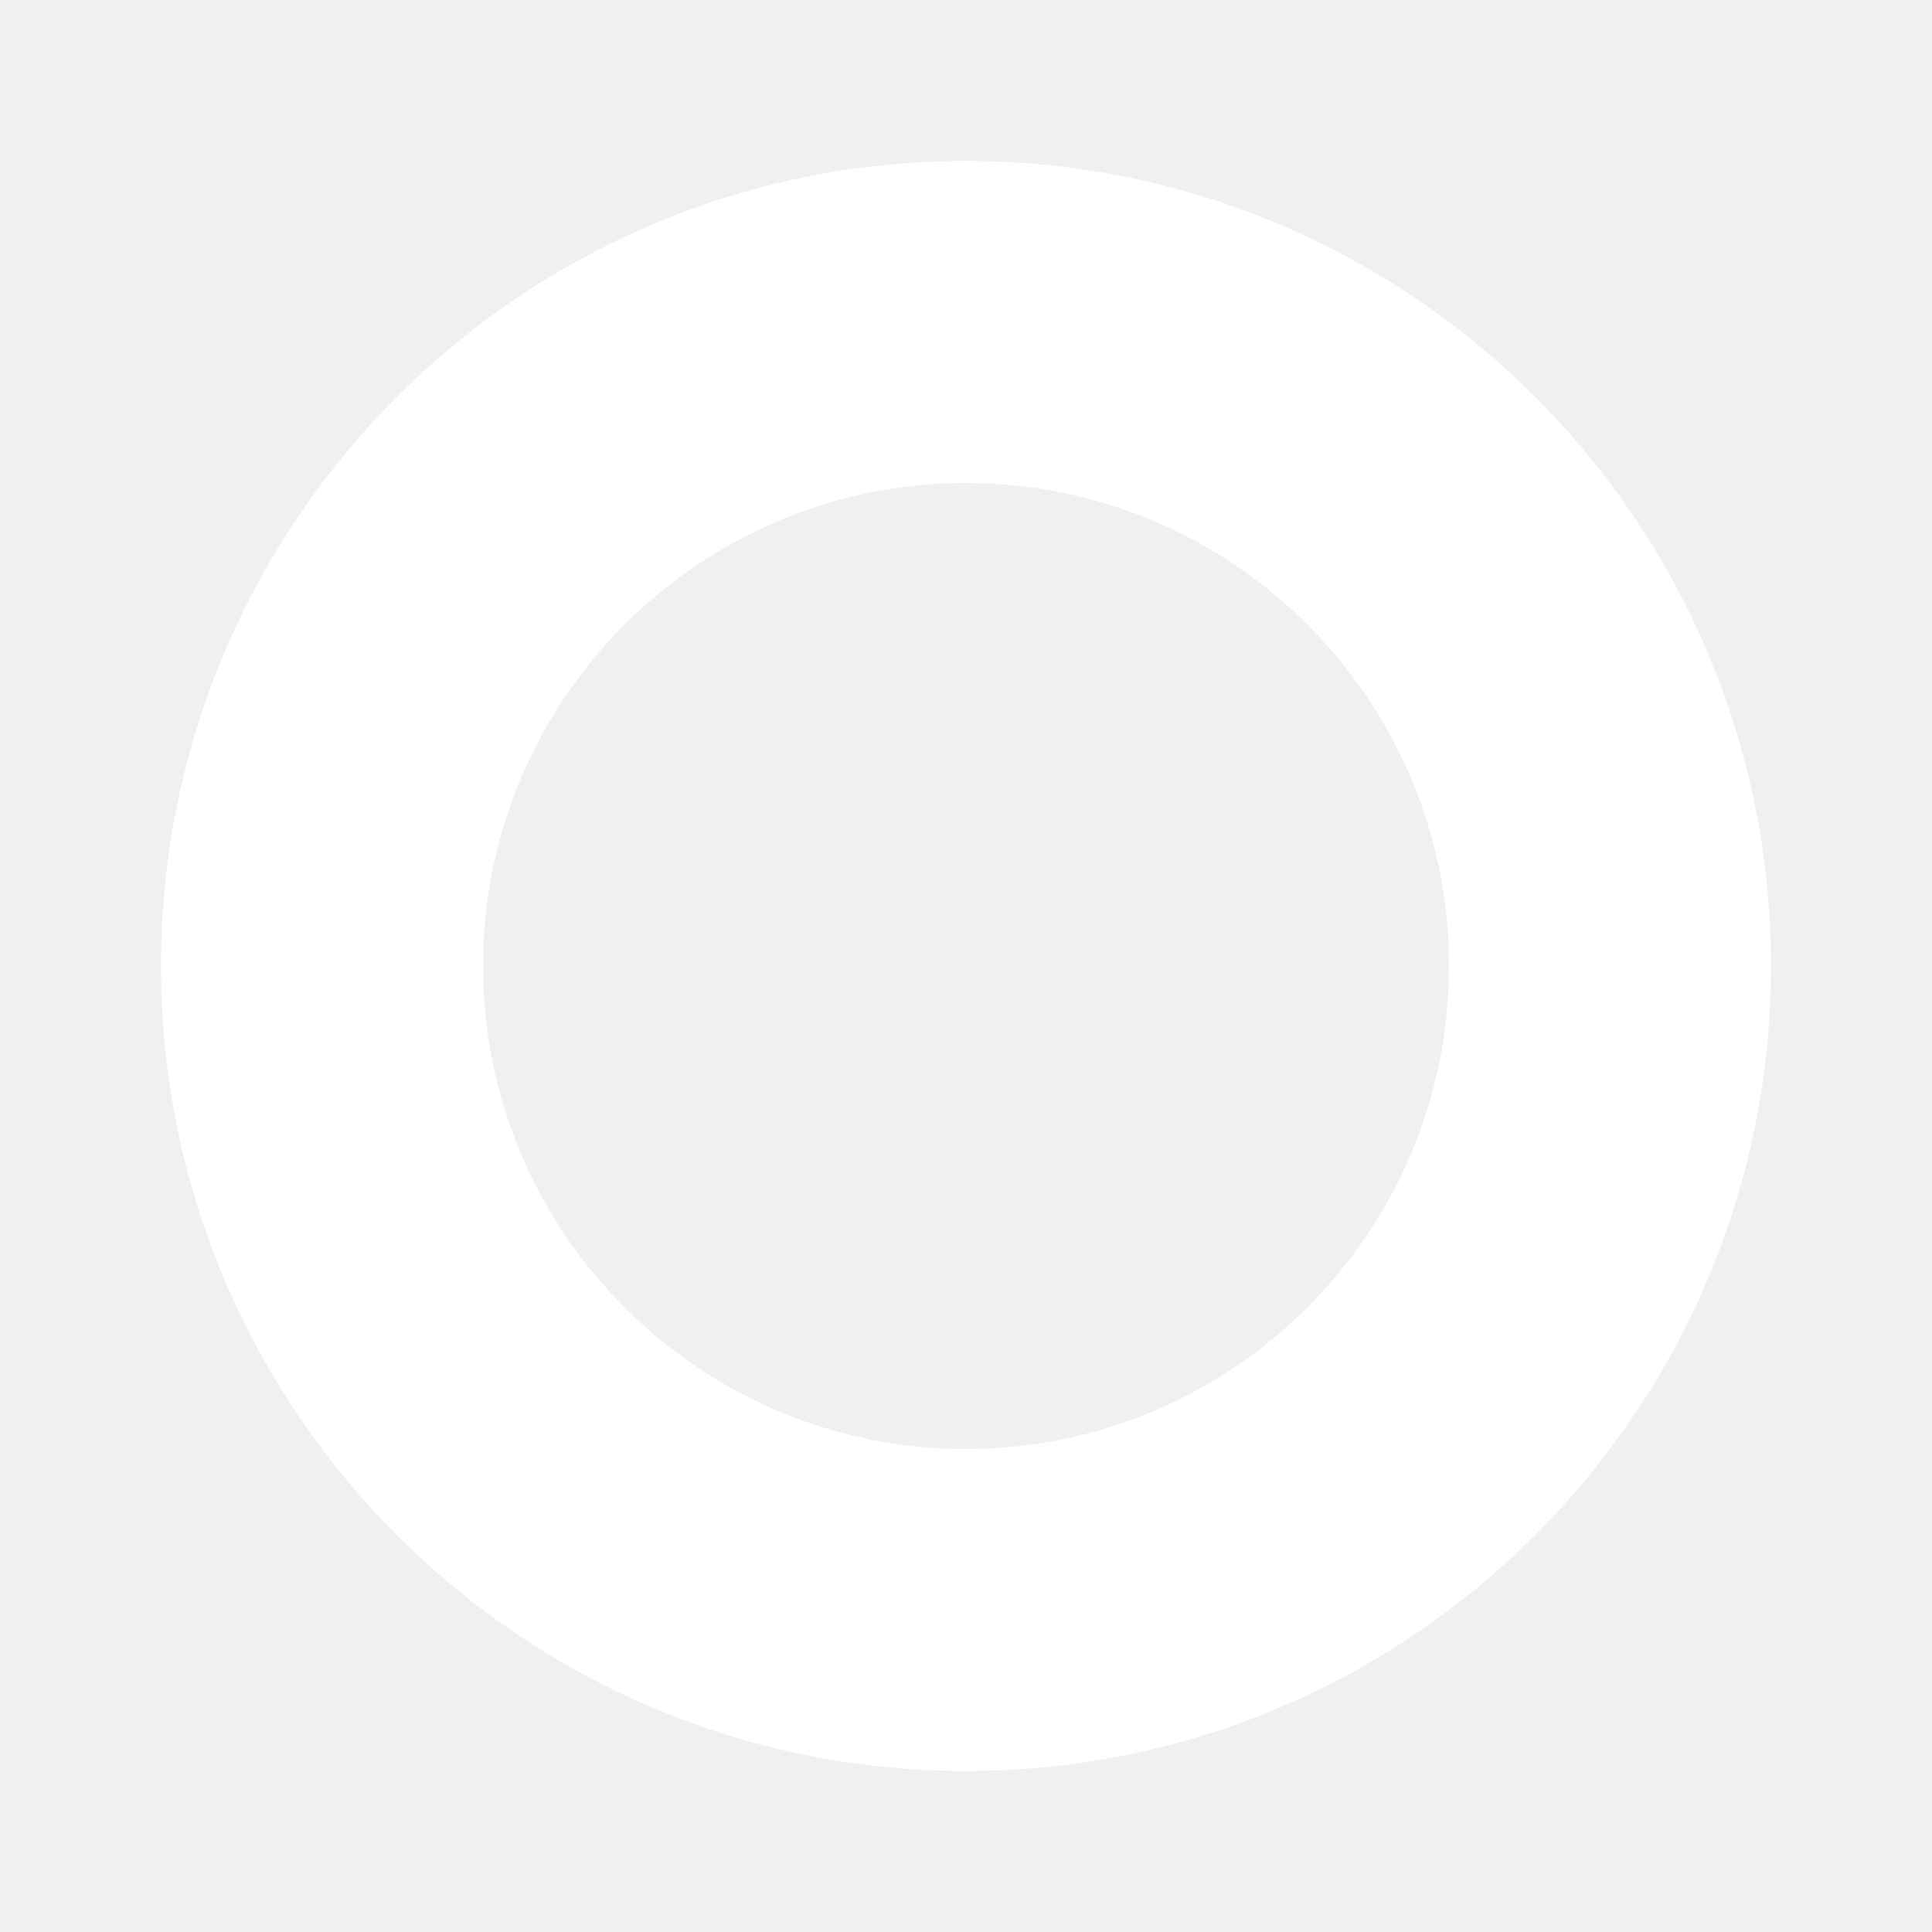
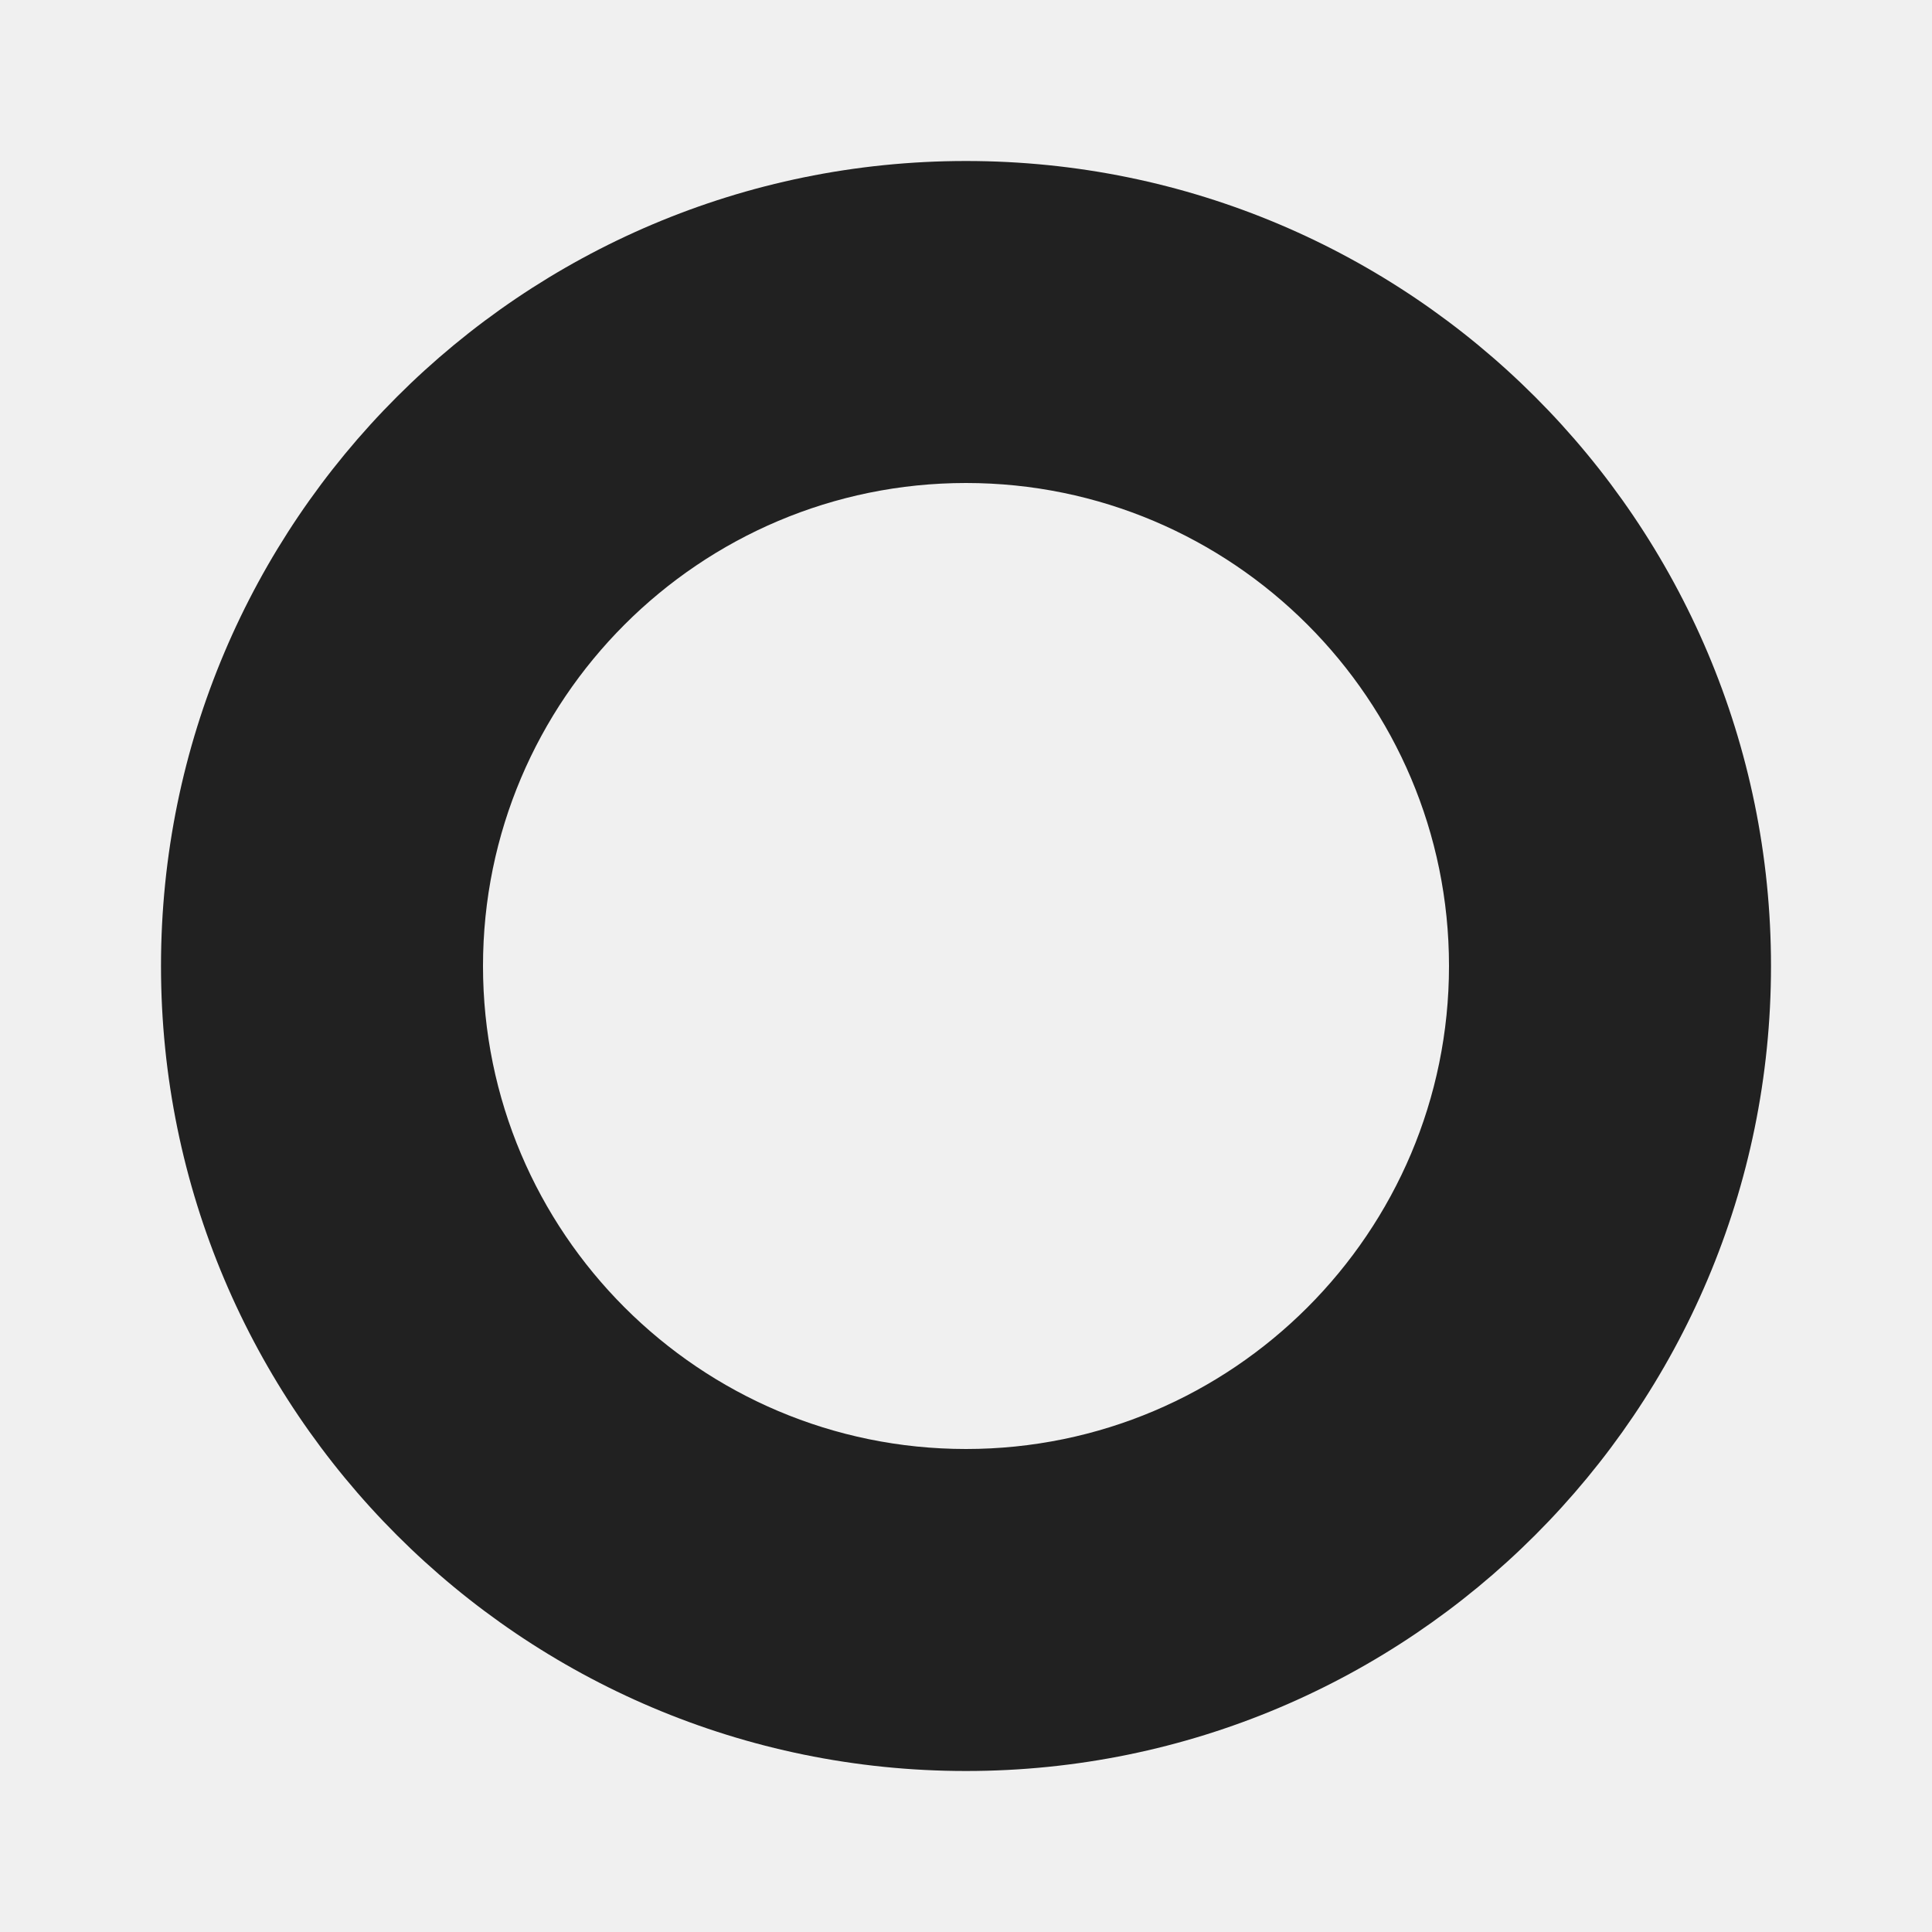
- <svg xmlns="http://www.w3.org/2000/svg" width="24px" height="24px" viewBox="0 0 24 24" fill="#FFFFFF">
+ <svg xmlns="http://www.w3.org/2000/svg" width="24px" height="24px" viewBox="0 0 24 24" fill="#212121">
  <path fill="none" d="M0 0h24v24H0z" />
  <path d="M2 12C2 6.48 6.48 2 12 2s10 4.48 10 10-4.48 10-10 10S2 17.52 2 12zm10 6c3.31 0 6-2.69 6-6s-2.69-6-6-6-6 2.69-6 6 2.69 6 6 6z" />
  <path fill="none" d="M0 0h24v24H0z" />
</svg>
